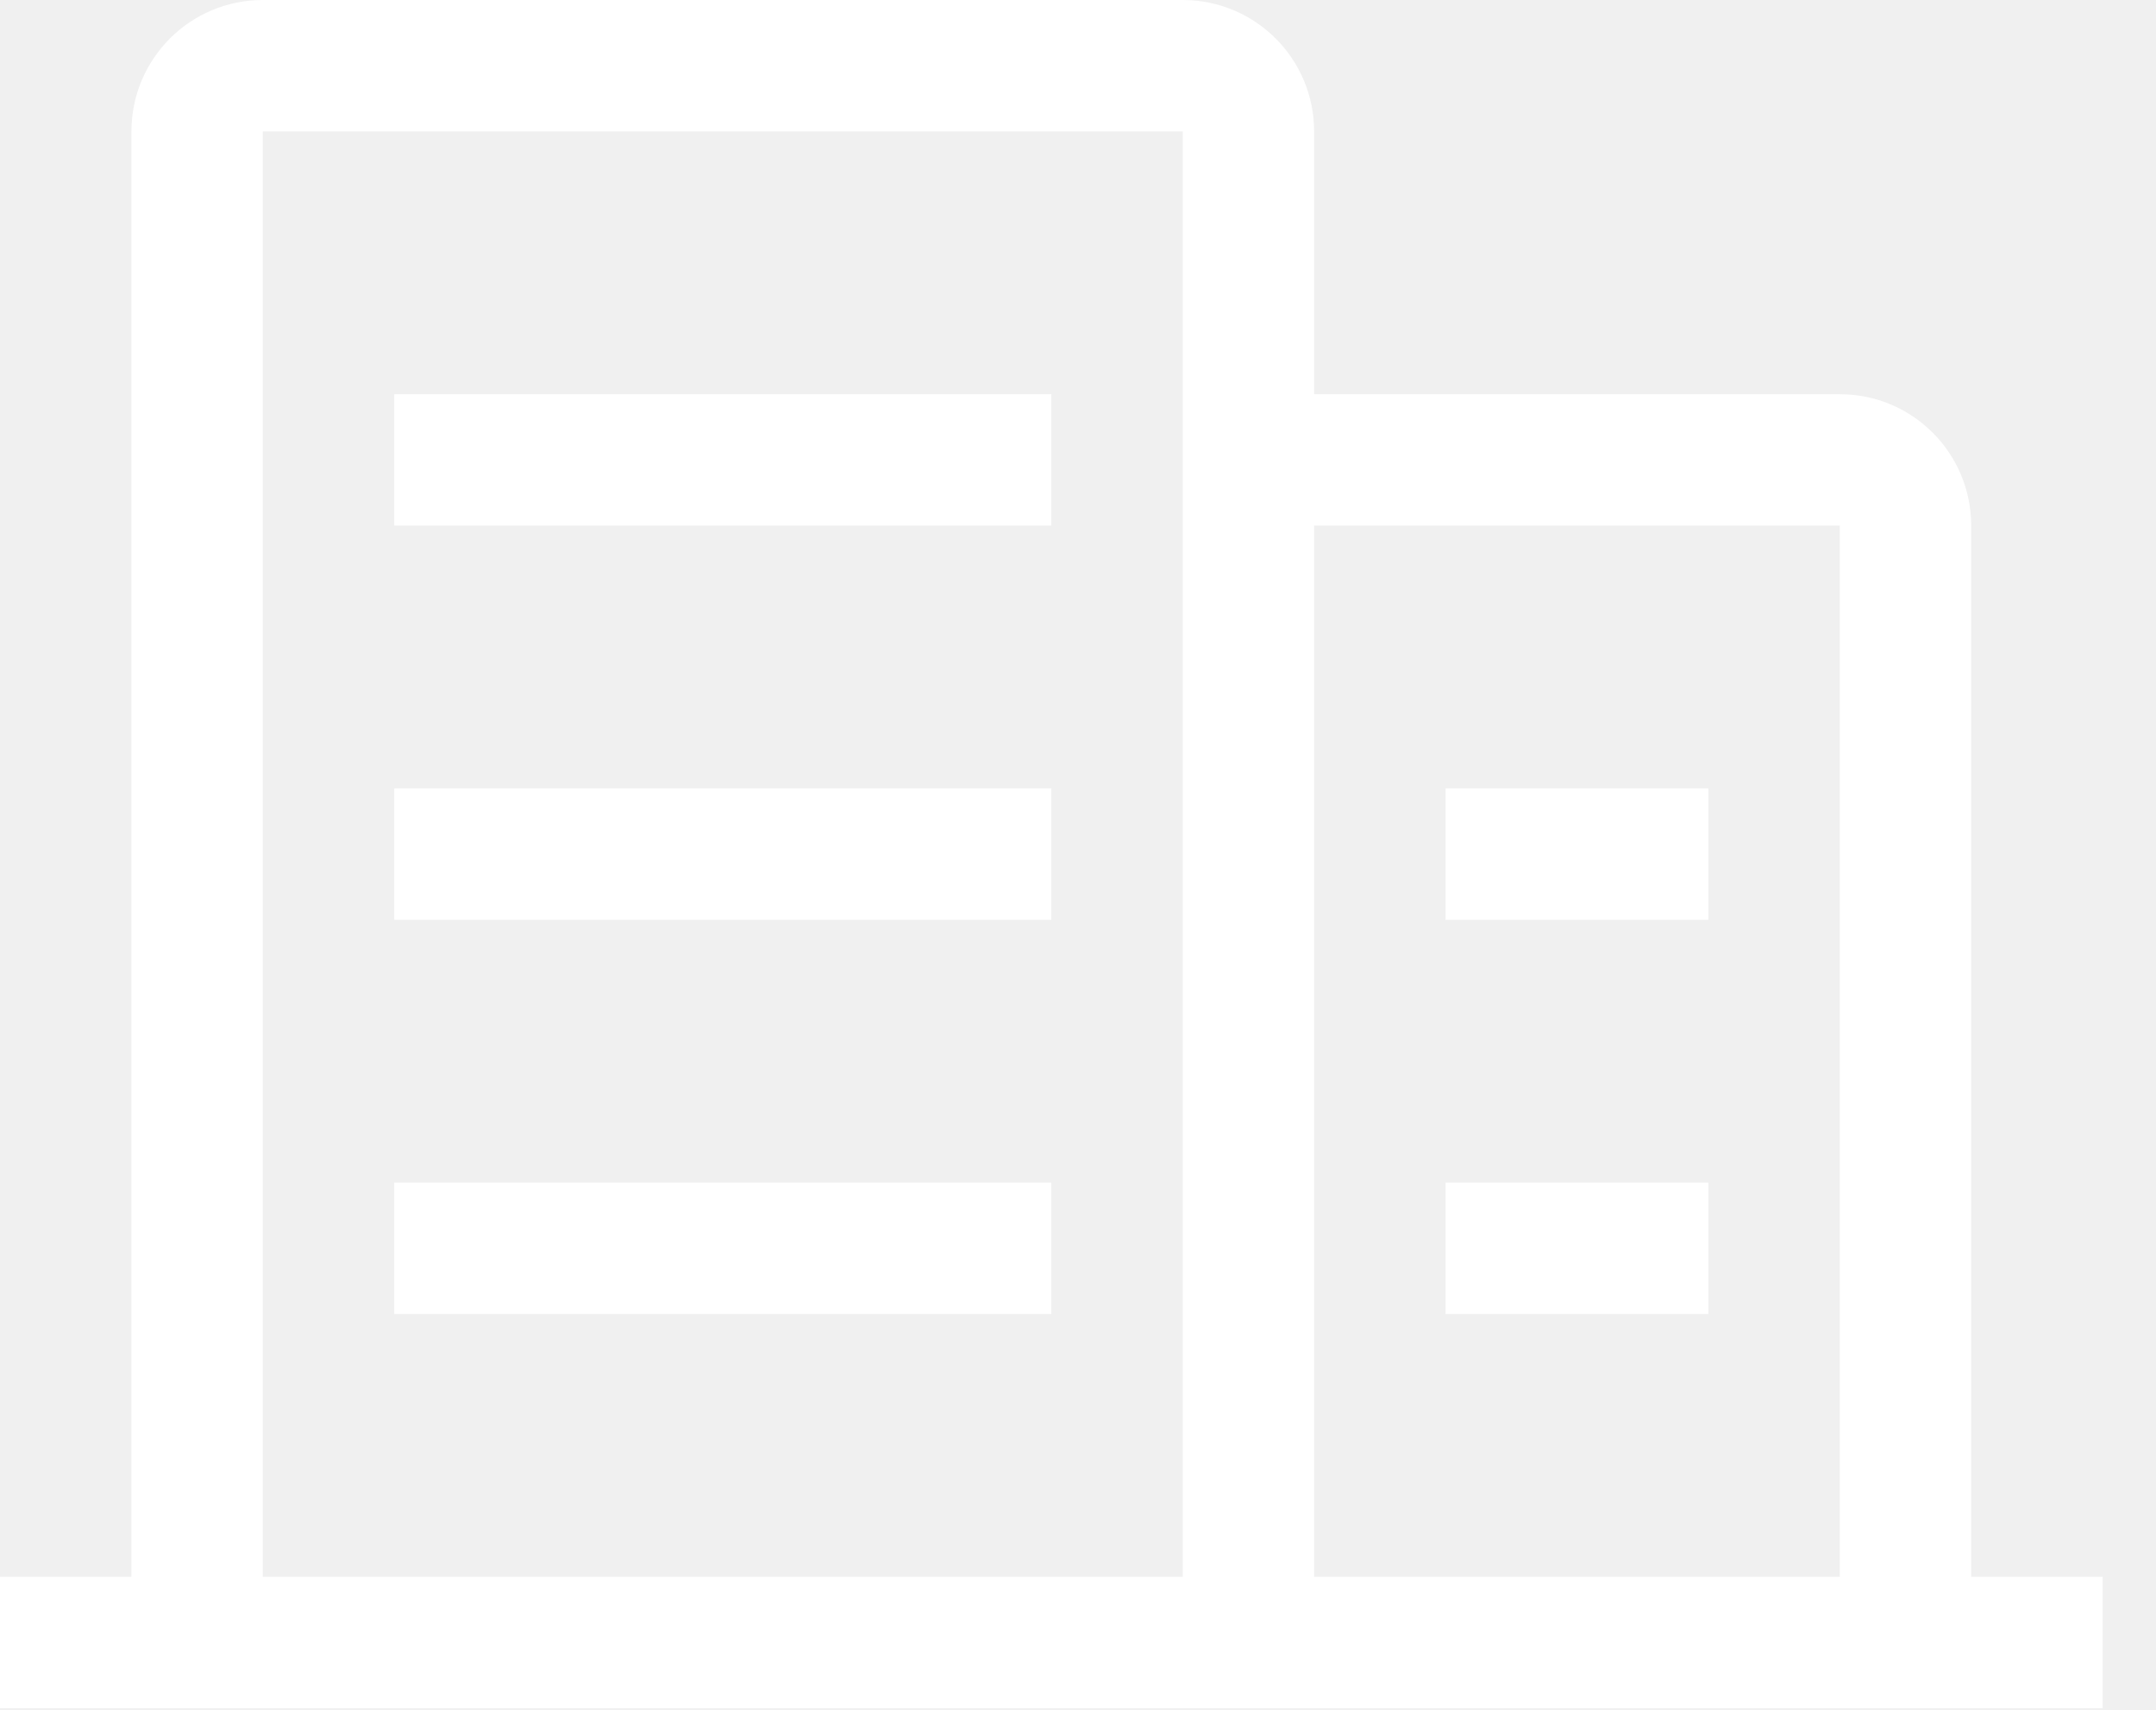
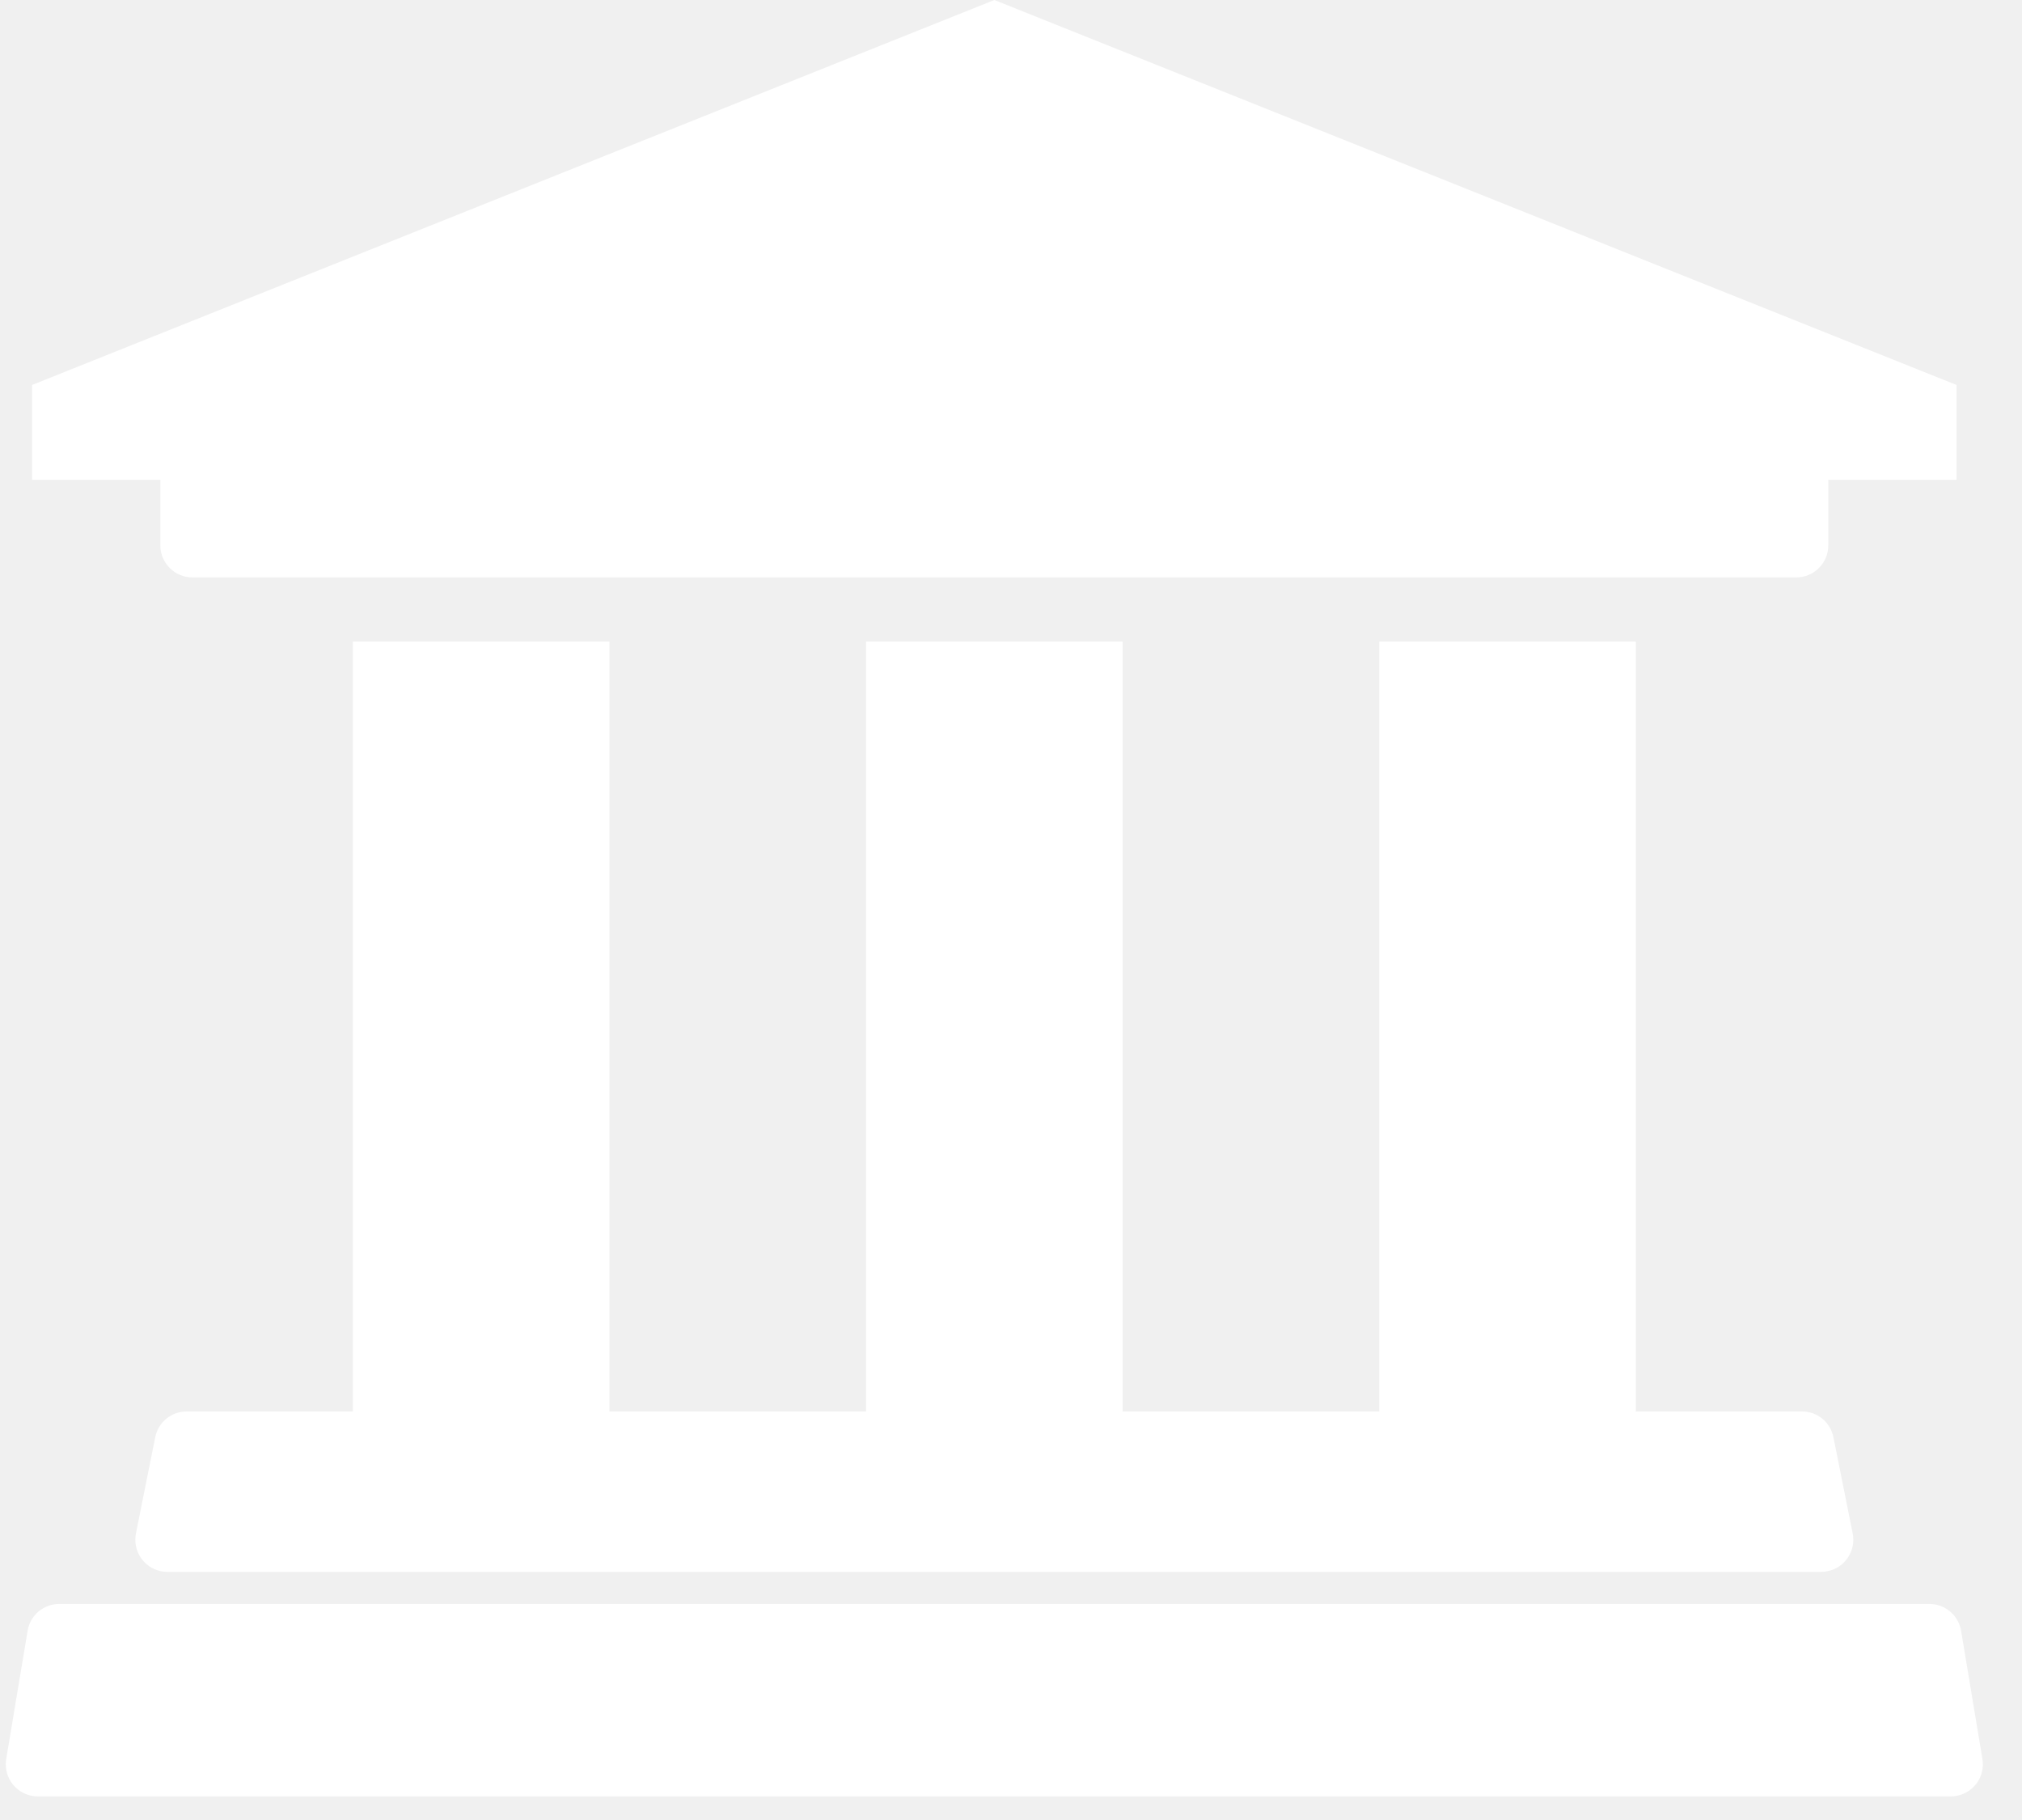
- <svg xmlns="http://www.w3.org/2000/svg" width="29px" height="23px" viewBox="0 0 29 23" version="1.1">
+ <svg xmlns="http://www.w3.org/2000/svg" width="30px" height="27px" viewBox="0 0 30 27" version="1.1">
  <g id="新版定稿（20202-8-22）" stroke="none" stroke-width="1" fill="none" fill-rule="evenodd">
-     <g id="首页-默认状态" transform="translate(-58, -304)" fill="#FFFFFF" fill-rule="nonzero">
-       <g id="企业-(1)" transform="translate(58, 304)">
-         <path d="M15.909,21.211 L15.909,1.768 L3.535,1.768 L3.535,21.211 L15.909,21.211 Z M1.768,21.211 L1.768,1.768 C1.768,0.791 2.559,0 3.535,0 L15.909,0 C16.885,0 17.676,0.791 17.676,1.768 L17.676,5.303 L24.747,5.303 C25.723,5.303 26.514,6.094 26.514,7.07 L26.514,21.211 L28.282,21.211 L28.282,22.979 L0,22.979 L0,21.211 L1.768,21.211 Z M17.676,21.211 L24.747,21.211 L24.747,7.07 L17.676,7.07 L17.676,21.211 Z M19.444,10.606 L22.979,10.606 L22.979,12.373 L19.444,12.373 L19.444,10.606 Z M19.444,15.909 L22.979,15.909 L22.979,17.676 L19.444,17.676 L19.444,15.909 Z M5.303,5.303 L14.141,5.303 L14.141,7.07 L5.303,7.07 L5.303,5.303 Z M5.303,10.606 L14.141,10.606 L14.141,12.373 L5.303,12.373 L5.303,10.606 Z M5.303,15.909 L14.141,15.909 L14.141,17.676 L5.303,17.676 L5.303,15.909 Z" id="形状" />
+     <g id="切图" transform="translate(-25, -298)" fill="#FFFFFF">
+       <g id="企业" transform="translate(25, 298)">
+         <polygon id="路径" points="29.029 5.711 29.029 7.118 0.476 7.118 0.476 5.711 14.753 3.20171994e-05" />
+         <path d="M2.379,6.662 L27.126,6.662 L27.126,8.09 C27.126,8.353 26.913,8.566 26.65,8.566 L2.855,8.566 C2.593,8.566 2.379,8.353 2.379,8.09 L2.379,6.662 L2.379,6.662 Z" id="矩形" />
+         <rect id="矩形" x="5.235" y="9.518" width="3.807" height="11.897" />
+         <path d="M2.77,20.939 L26.736,20.939 C26.963,20.939 27.158,21.099 27.202,21.322 L27.488,22.749 C27.539,23.007 27.372,23.258 27.115,23.309 C27.084,23.316 27.053,23.319 27.021,23.319 L2.484,23.319 C2.221,23.319 2.008,23.106 2.008,22.843 C2.008,22.811 2.011,22.78 2.017,22.749 L2.303,21.322 C2.347,21.099 2.543,20.939 2.77,20.939 Z" id="矩形" />
+         <path d="M0.879,23.795 L28.626,23.795 C28.859,23.795 29.057,23.963 29.096,24.192 L29.413,26.096 C29.456,26.355 29.281,26.6 29.022,26.643 C28.996,26.648 28.97,26.65 28.943,26.65 L0.562,26.65 C0.299,26.65 0.086,26.437 0.086,26.174 C0.086,26.148 0.088,26.122 0.092,26.096 L0.41,24.192 C0.448,23.963 0.646,23.795 0.879,23.795 Z" id="矩形备份-3" />
+         <rect id="矩形备份" x="12.849" y="9.518" width="3.807" height="11.897" />
+         <rect id="矩形备份-2" x="20.463" y="9.518" width="3.807" height="11.897" />
      </g>
    </g>
  </g>
</svg>
